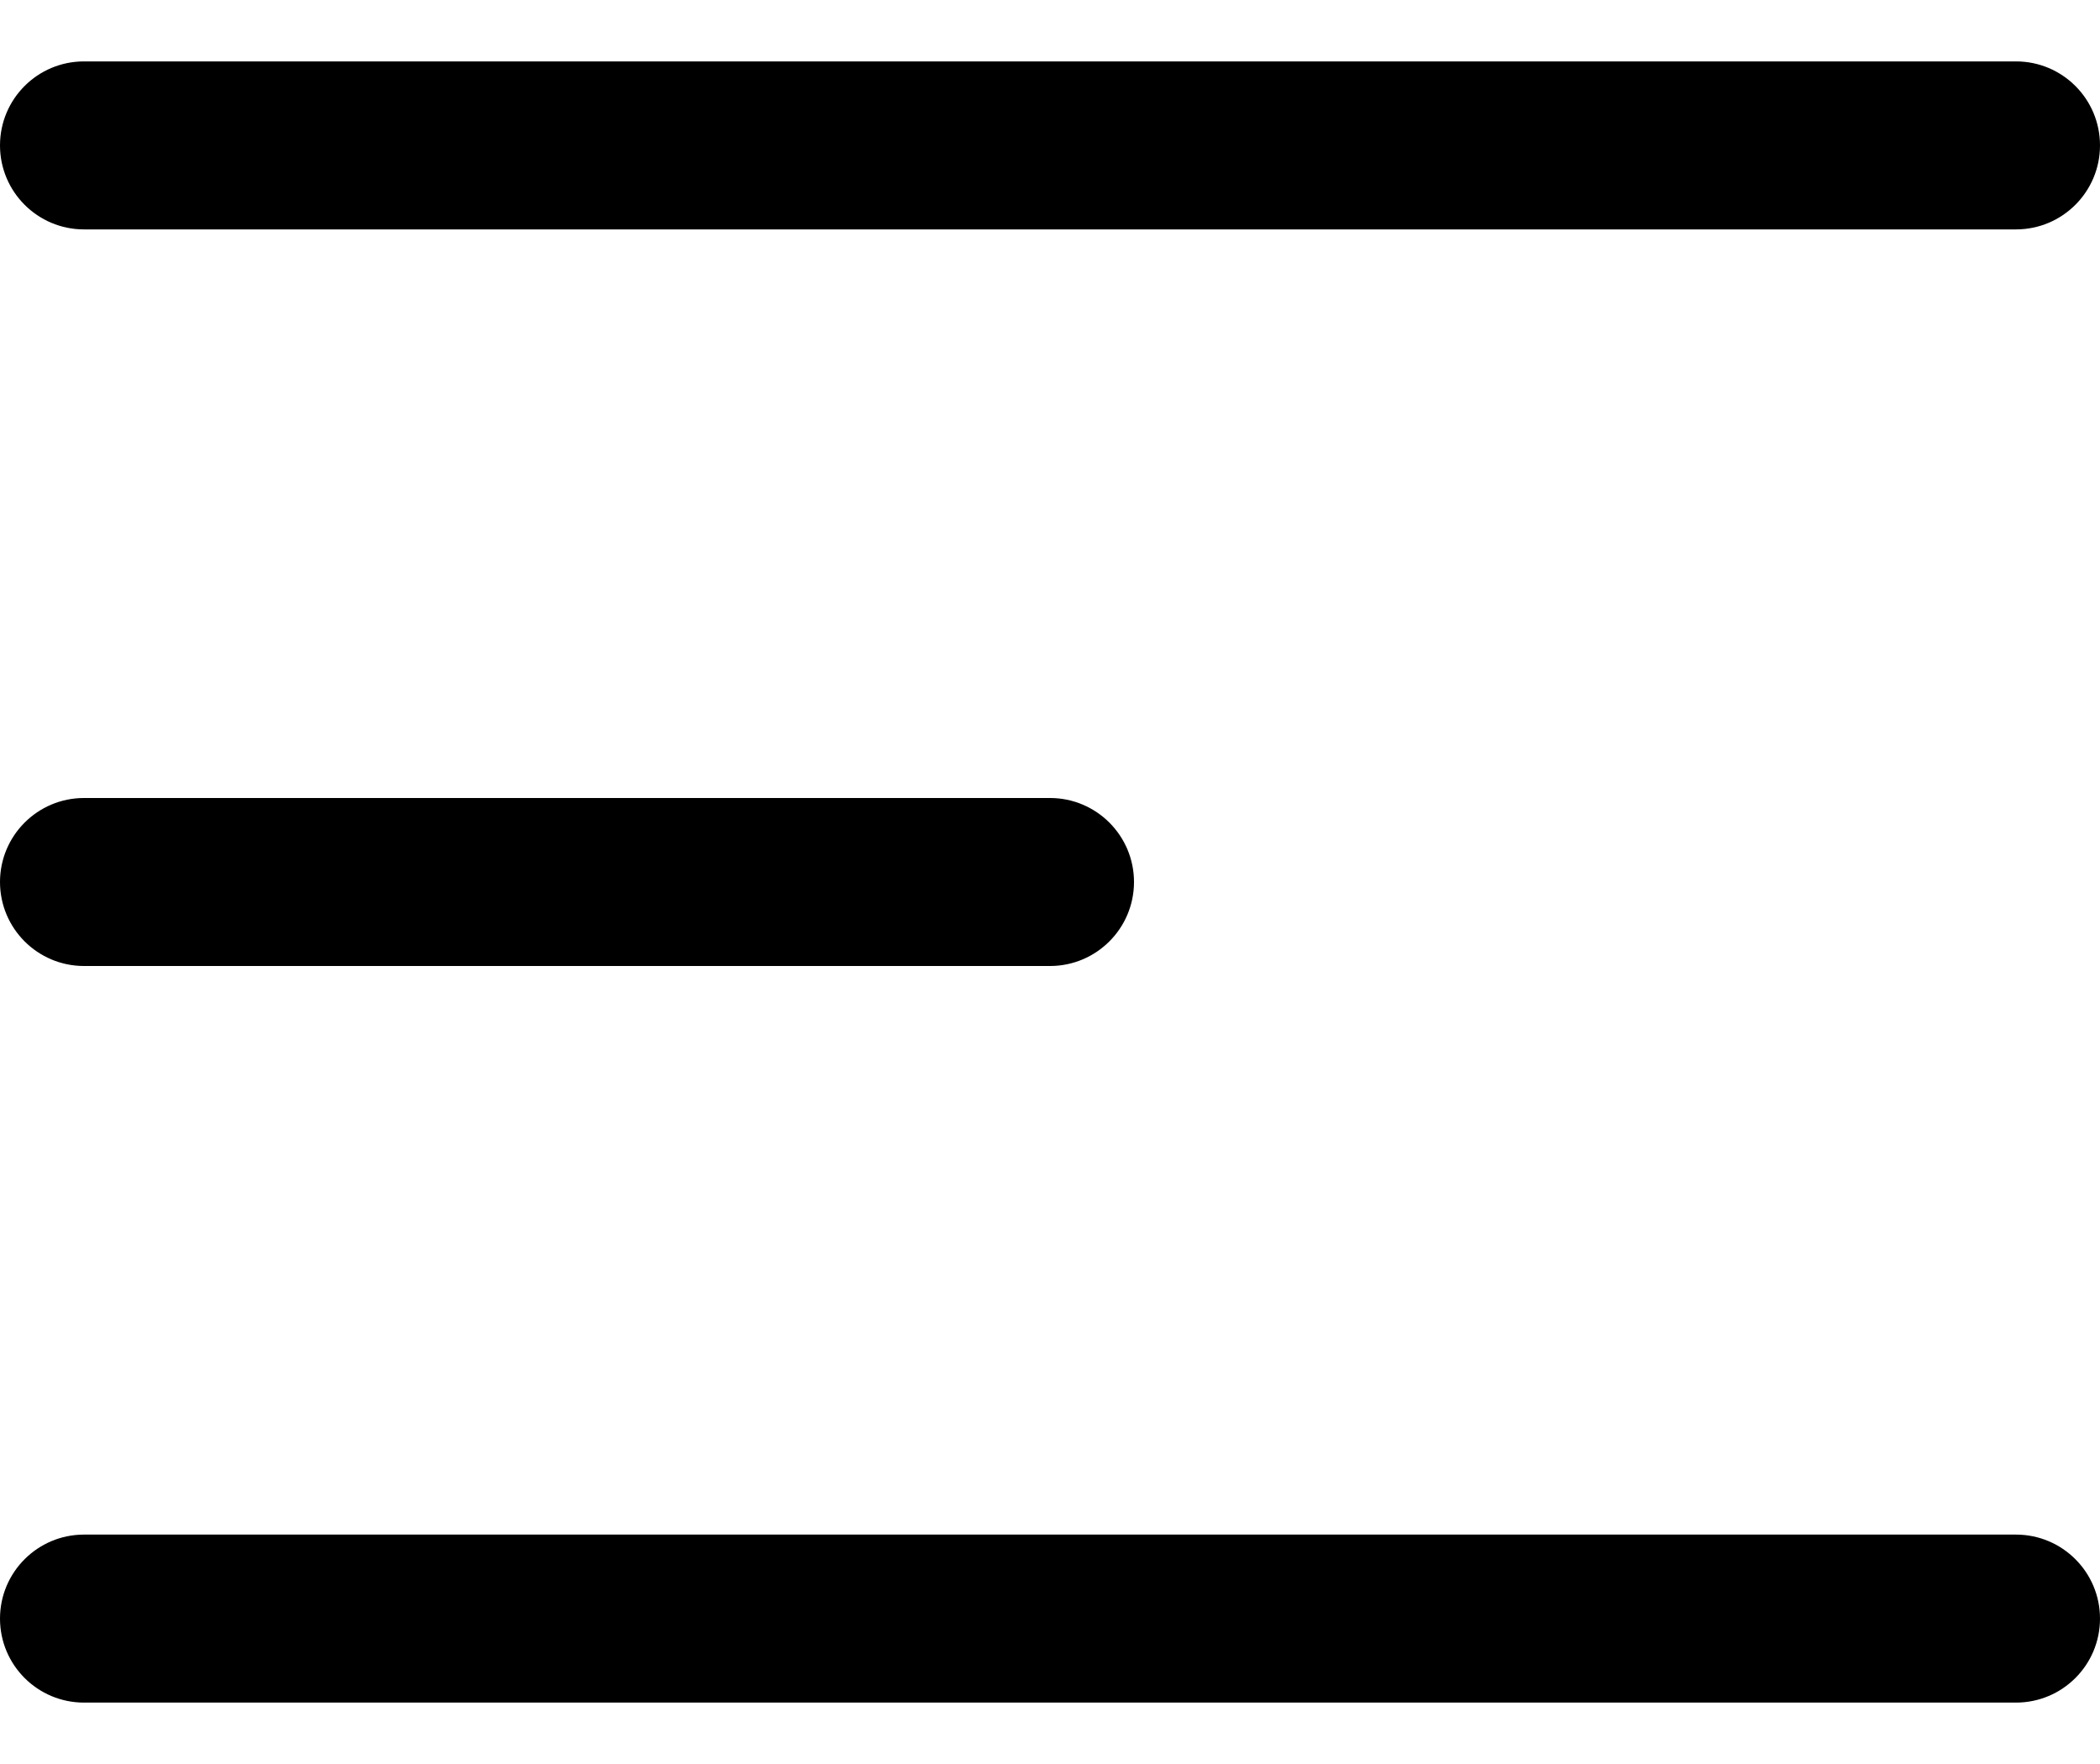
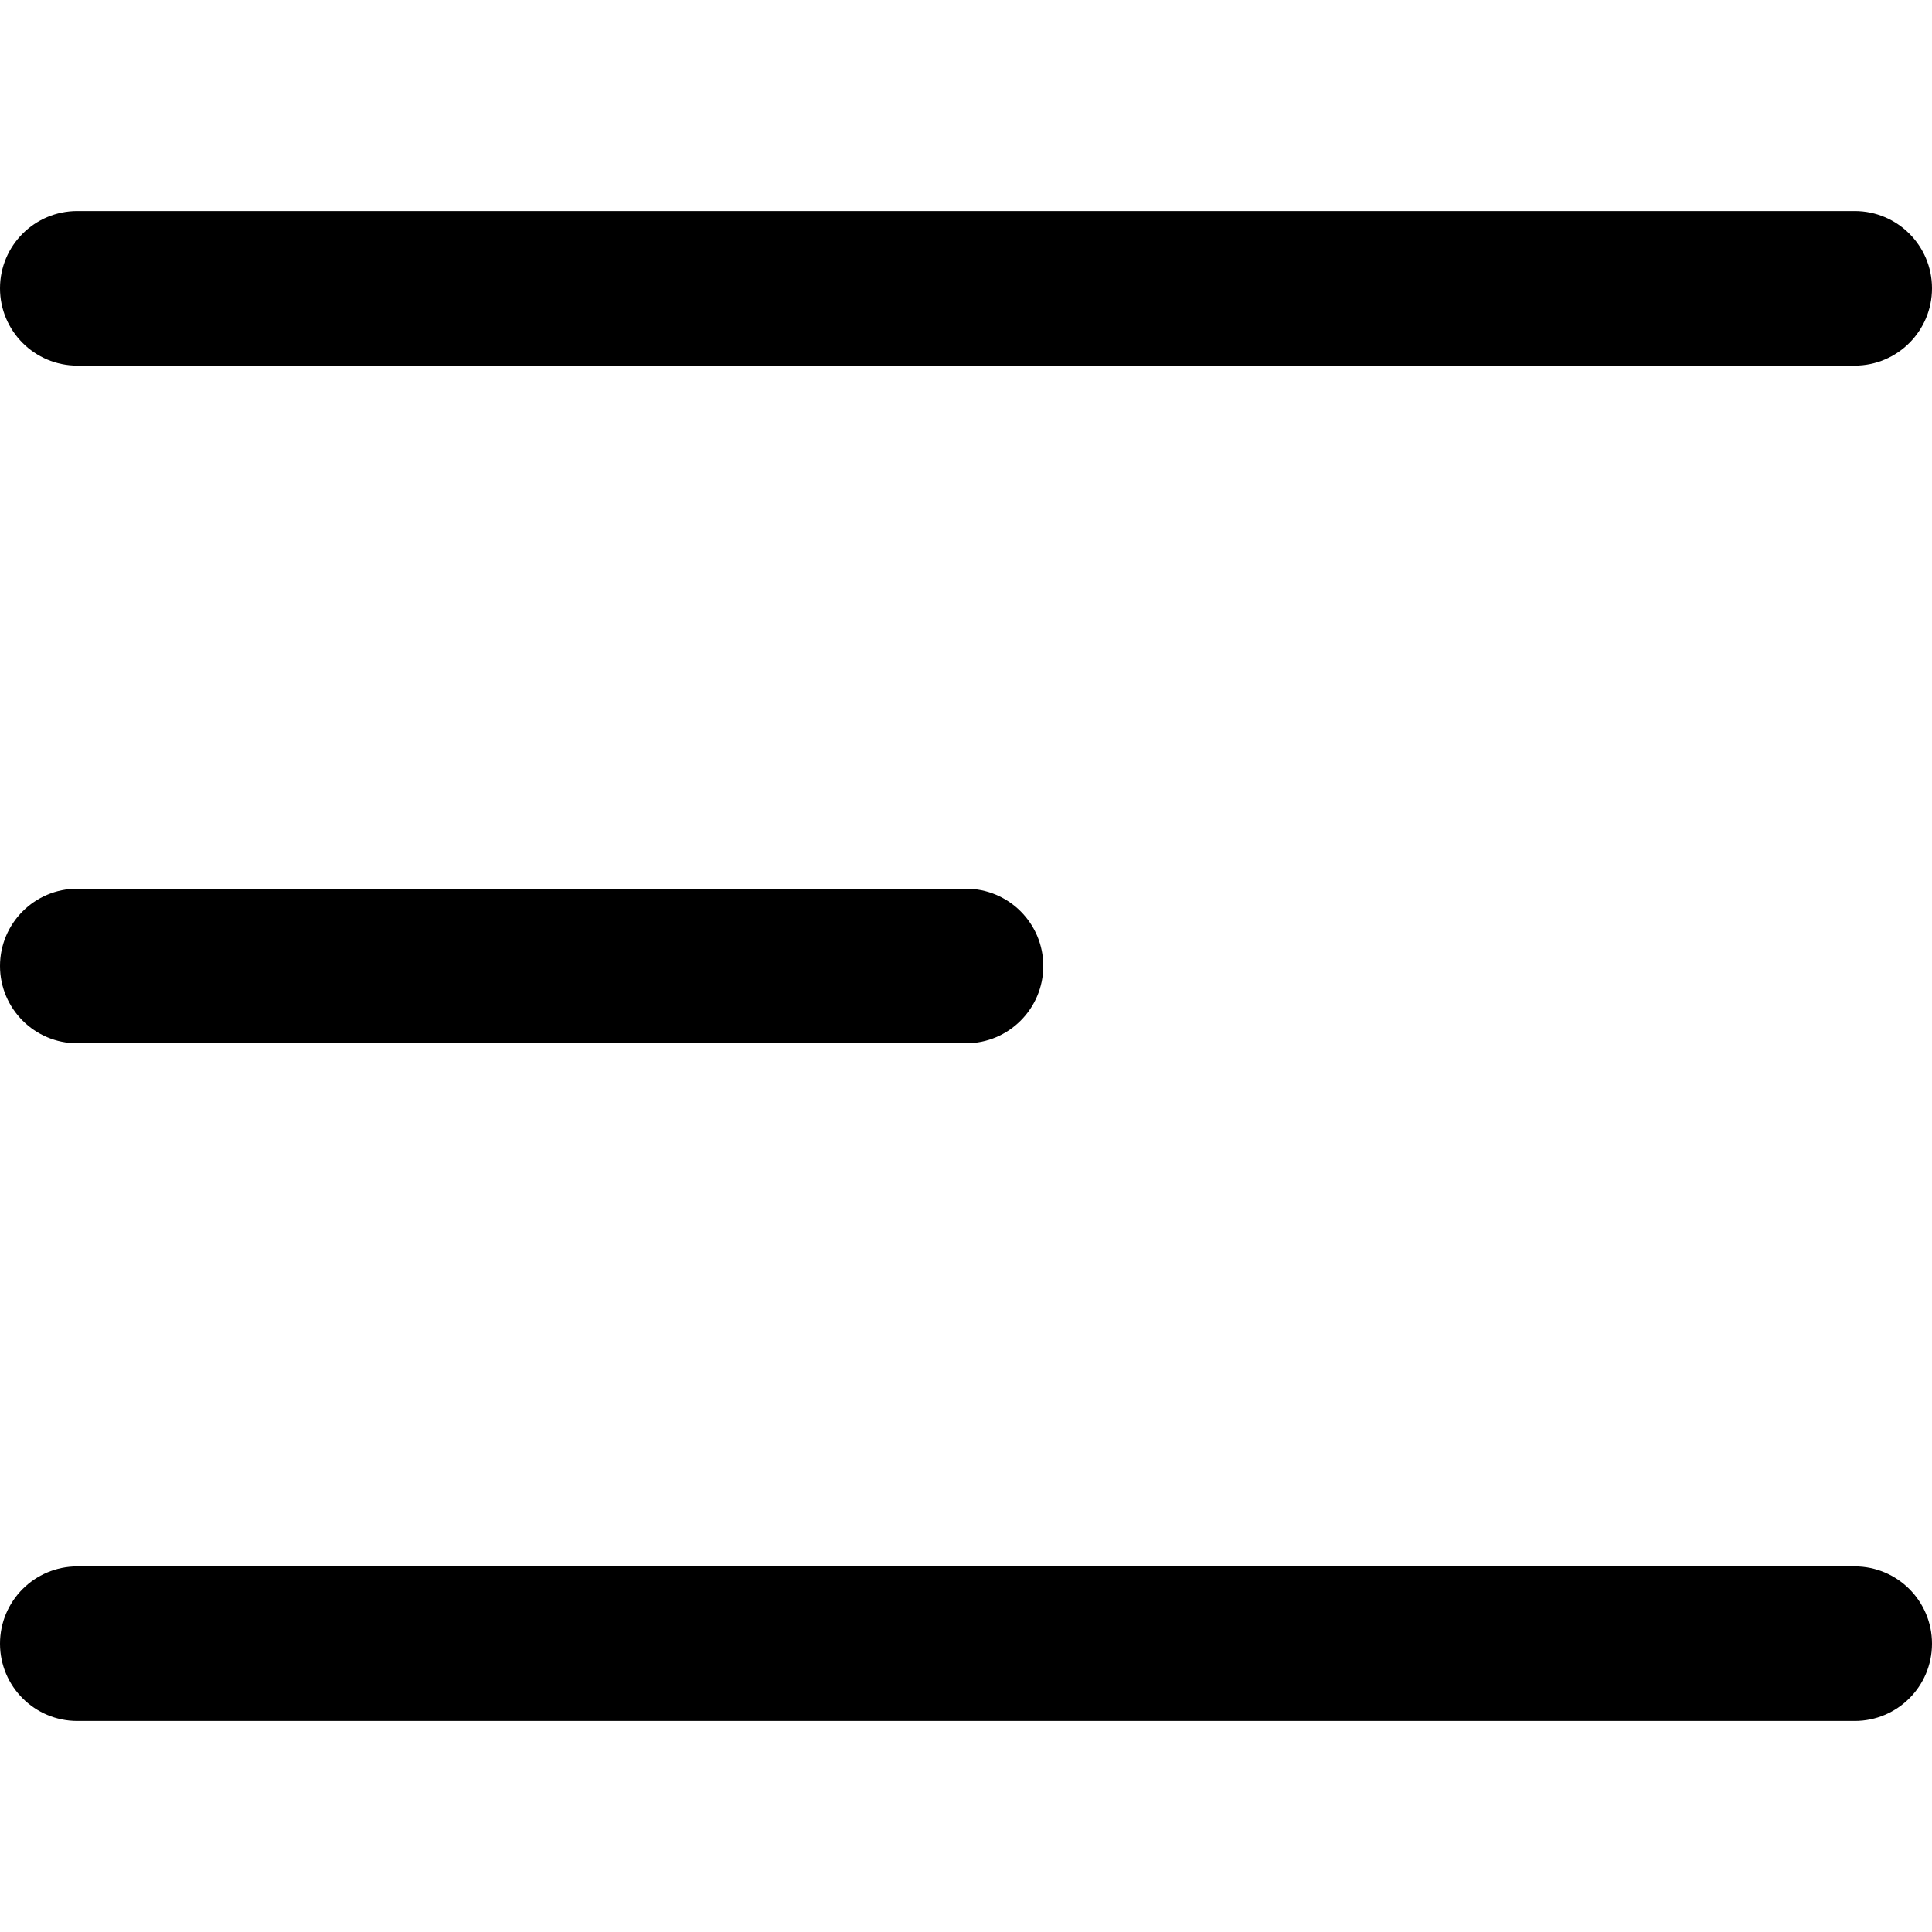
- <svg xmlns="http://www.w3.org/2000/svg" width="25" height="21" viewBox="0 0 25 21" fill="none">
+ <svg xmlns="http://www.w3.org/2000/svg" width="25" height="25" viewBox="0 0 25 21" fill="none">
  <path d="M1 0.731C0.448 0.731 0 1.178 0 1.731C0 2.283 0.448 2.731 1 2.731V0.731ZM24 2.731C24.552 2.731 25 2.283 25 1.731C25 1.178 24.552 0.731 24 0.731V2.731ZM1 9.5C0.448 9.5 0 9.948 0 10.5C0 11.052 0.448 11.5 1 11.5V9.5ZM12.5 11.5C13.052 11.5 13.5 11.052 13.5 10.5C13.5 9.948 13.052 9.5 12.5 9.5V11.5ZM1 18.269C0.448 18.269 0 18.717 0 19.269C0 19.822 0.448 20.269 1 20.269V18.269ZM24 20.269C24.552 20.269 25 19.822 25 19.269C25 18.717 24.552 18.269 24 18.269V20.269ZM1 2.731H24V0.731H1V2.731ZM1 11.5H12.5V9.5H1V11.5ZM1 20.269H24V18.269H1V20.269Z" fill="black" />
</svg>
